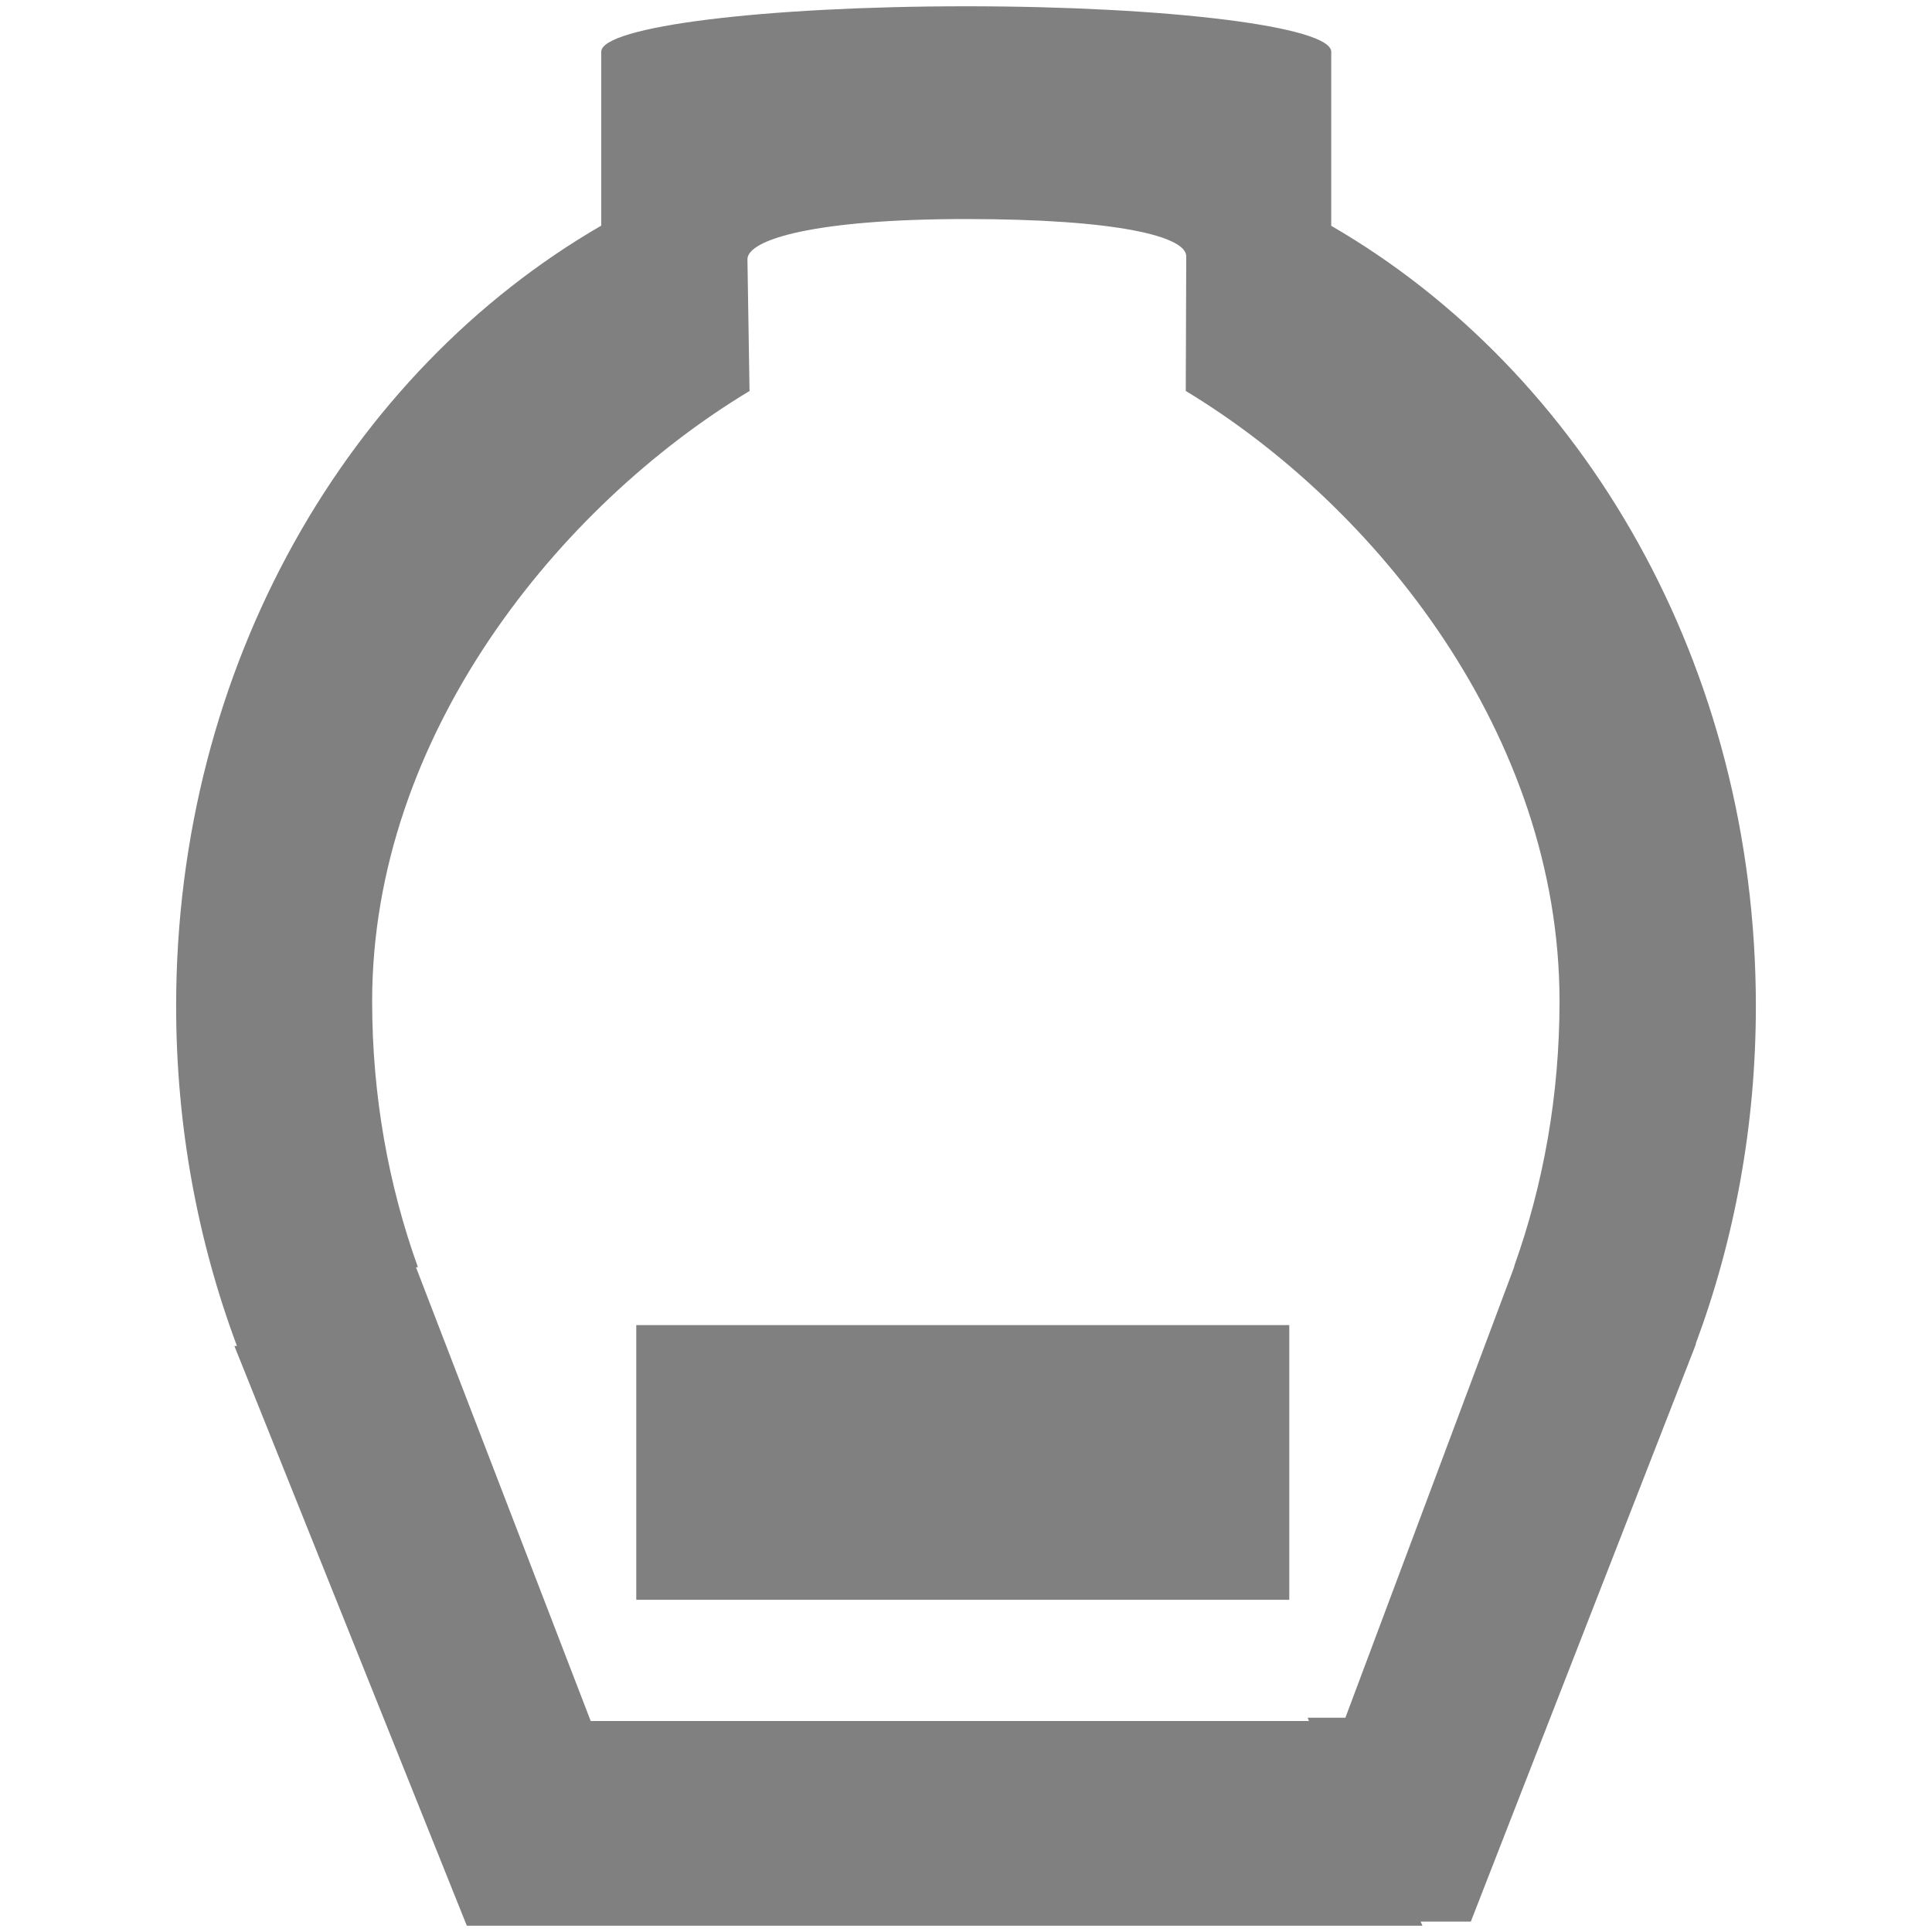
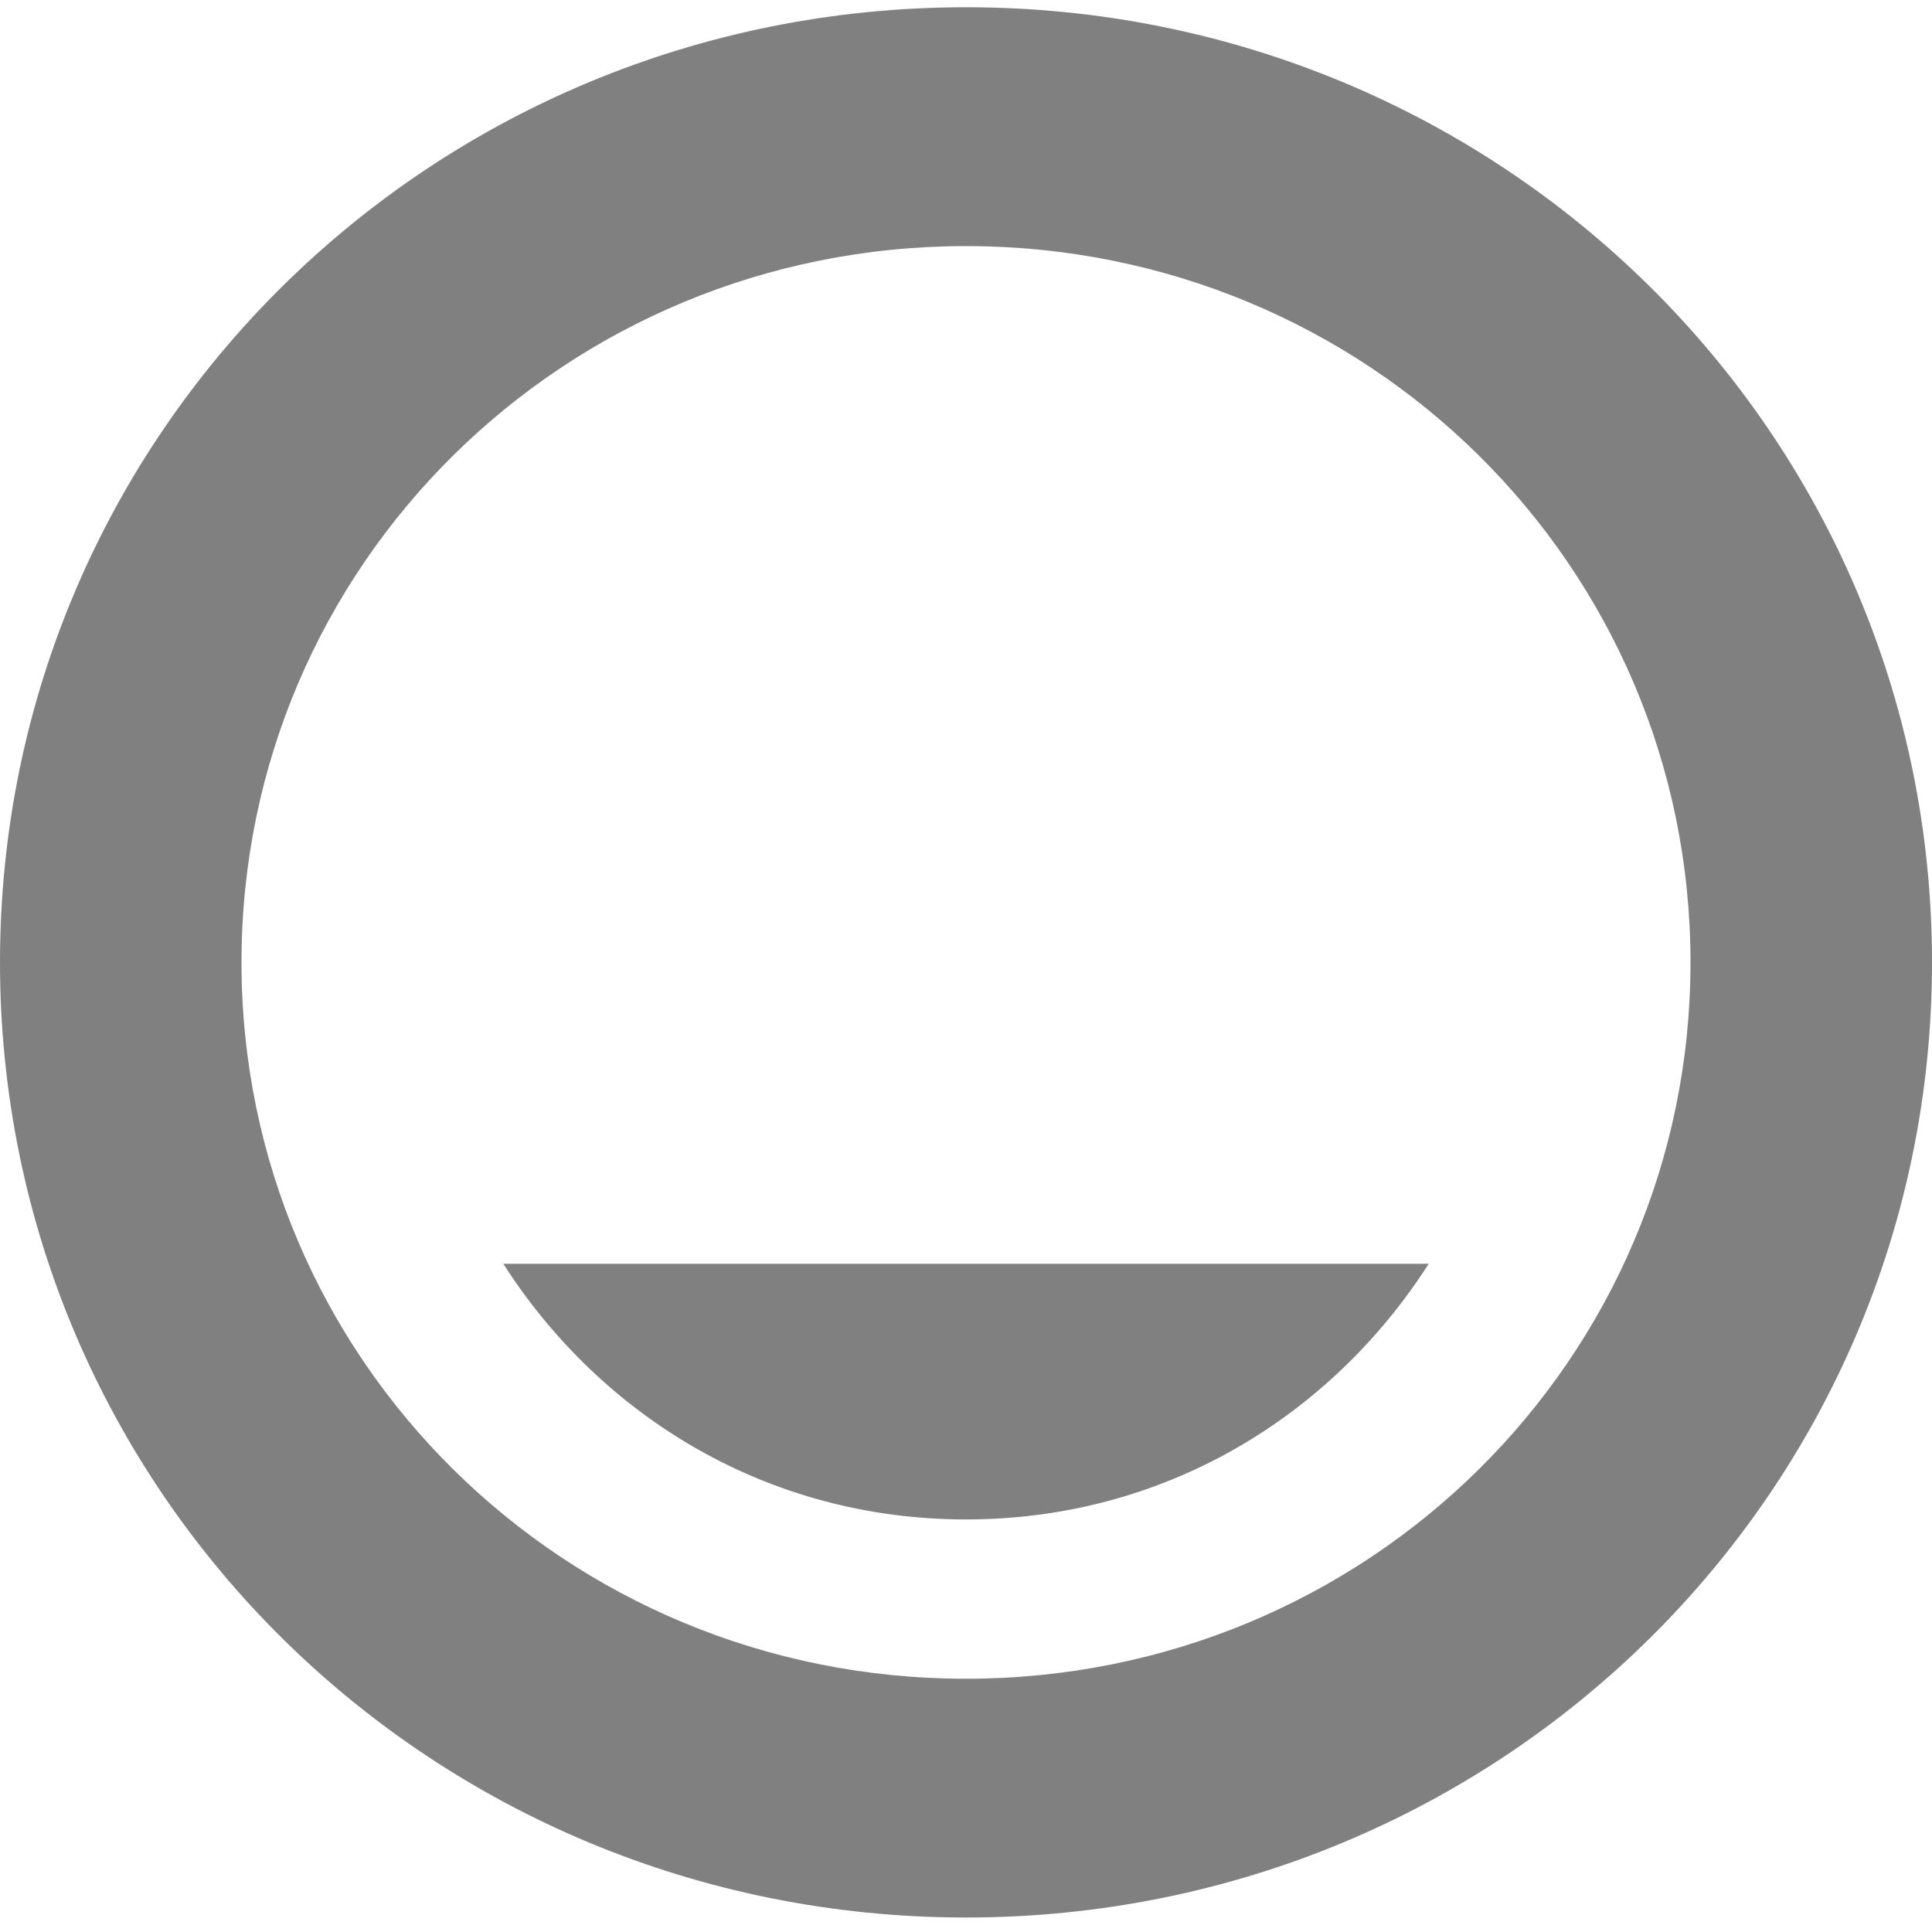
<svg xmlns="http://www.w3.org/2000/svg" width="24" height="24" version="1.1" id="svg10">
  <defs id="defs14" />
-   <path style="opacity:1;fill:#808080;fill-opacity:1;stroke:none;stroke-width:1.298;stroke-miterlimit:4;stroke-dasharray:none;stroke-opacity:1" d="M 12.002 0.078 C 9.49 0.078 7.469 0.33 7.469 0.643 L 7.469 2.803 C 4.328 4.621 2.188 8.268 2.188 12.498 C 2.188 13.996 2.458 15.421 2.943 16.719 L 2.912 16.721 L 5.799 23.922 L 17.67 23.922 L 17.648 23.871 L 18.271 23.871 L 21.043 16.76 L 21.068 16.695 L 21.064 16.695 C 21.545 15.404 21.812 13.987 21.812 12.498 C 21.812 8.27 19.676 4.624 16.537 2.805 L 16.537 0.643 C 16.537 0.33 14.514 0.078 12.002 0.078 z M 12 2.721 C 13.888 2.721 14.737 2.939 14.736 3.184 L 14.73 4.857 C 17.09 6.281 19.373 9.131 19.373 12.439 C 19.373 13.605 19.173 14.712 18.812 15.723 L 18.814 15.723 L 18.797 15.773 L 16.713 21.338 L 16.244 21.338 L 16.26 21.379 L 7.338 21.379 L 5.168 15.744 L 5.191 15.74 C 4.826 14.725 4.623 13.612 4.623 12.439 C 4.623 9.13 6.95 6.28 9.311 4.857 L 9.285 3.223 C 9.281 2.978 10.112 2.721 12 2.721 z M 7.904 16.461 L 7.904 19.873 L 16.016 19.873 L 16.016 16.461 L 7.904 16.461 z " id="path819" />
+   <path style="opacity:1;fill:#808080;fill-opacity:0.996;stroke:none;stroke-width:1.5;stroke-miterlimit:4;stroke-dasharray:none;stroke-opacity:1" d="M 12 0.09 C 5.352 0.09 0 5.382 0 11.955 C 0 18.528 5.352 23.82 12 23.82 C 18.648 23.82 24 18.528 24 11.955 C 24 5.382 18.648 0.09 12 0.09 z M 12 3.057 C 16.986 3.057 21 7.025 21 11.955 C 21 16.885 16.986 20.854 12 20.854 C 7.014 20.854 3 16.885 3 11.955 C 3 7.025 7.014 3.057 12 3.057 z M 6.252 15.699 C 7.468 17.598 9.54 18.875 12 18.875 C 14.46 18.875 16.532 17.598 17.748 15.699 L 6.252 15.699 z " id="rect814" />
</svg>
